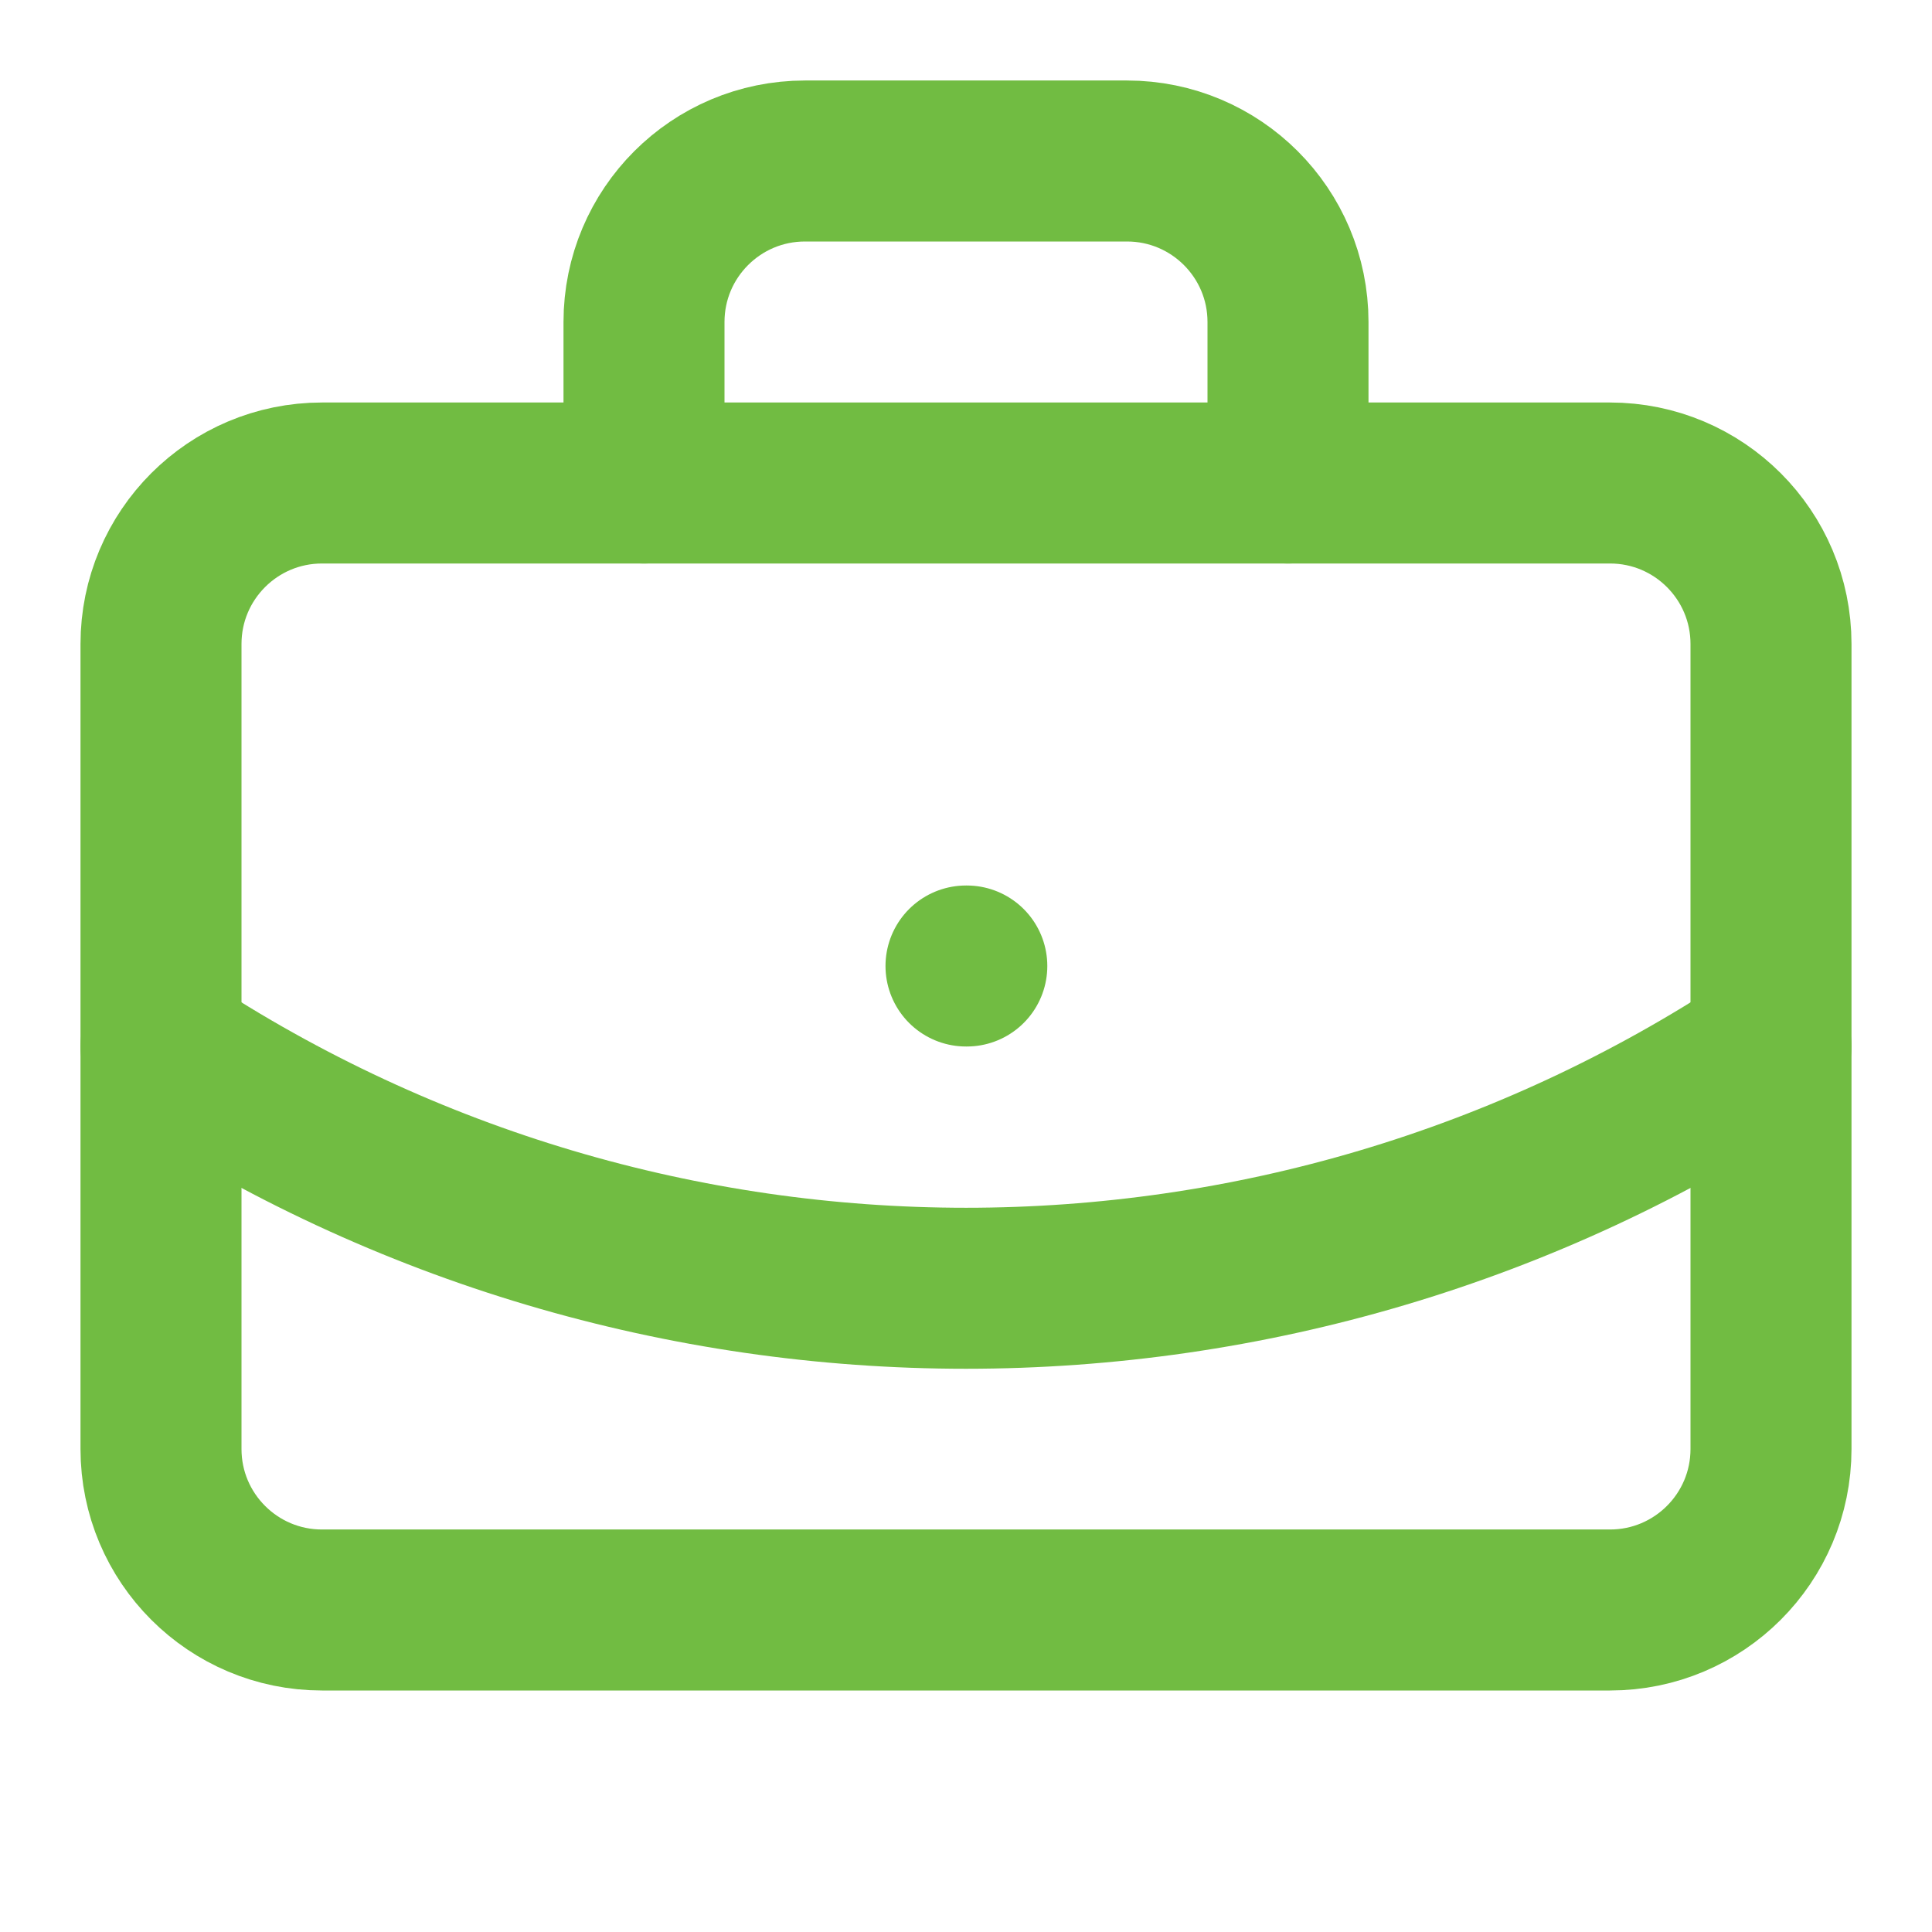
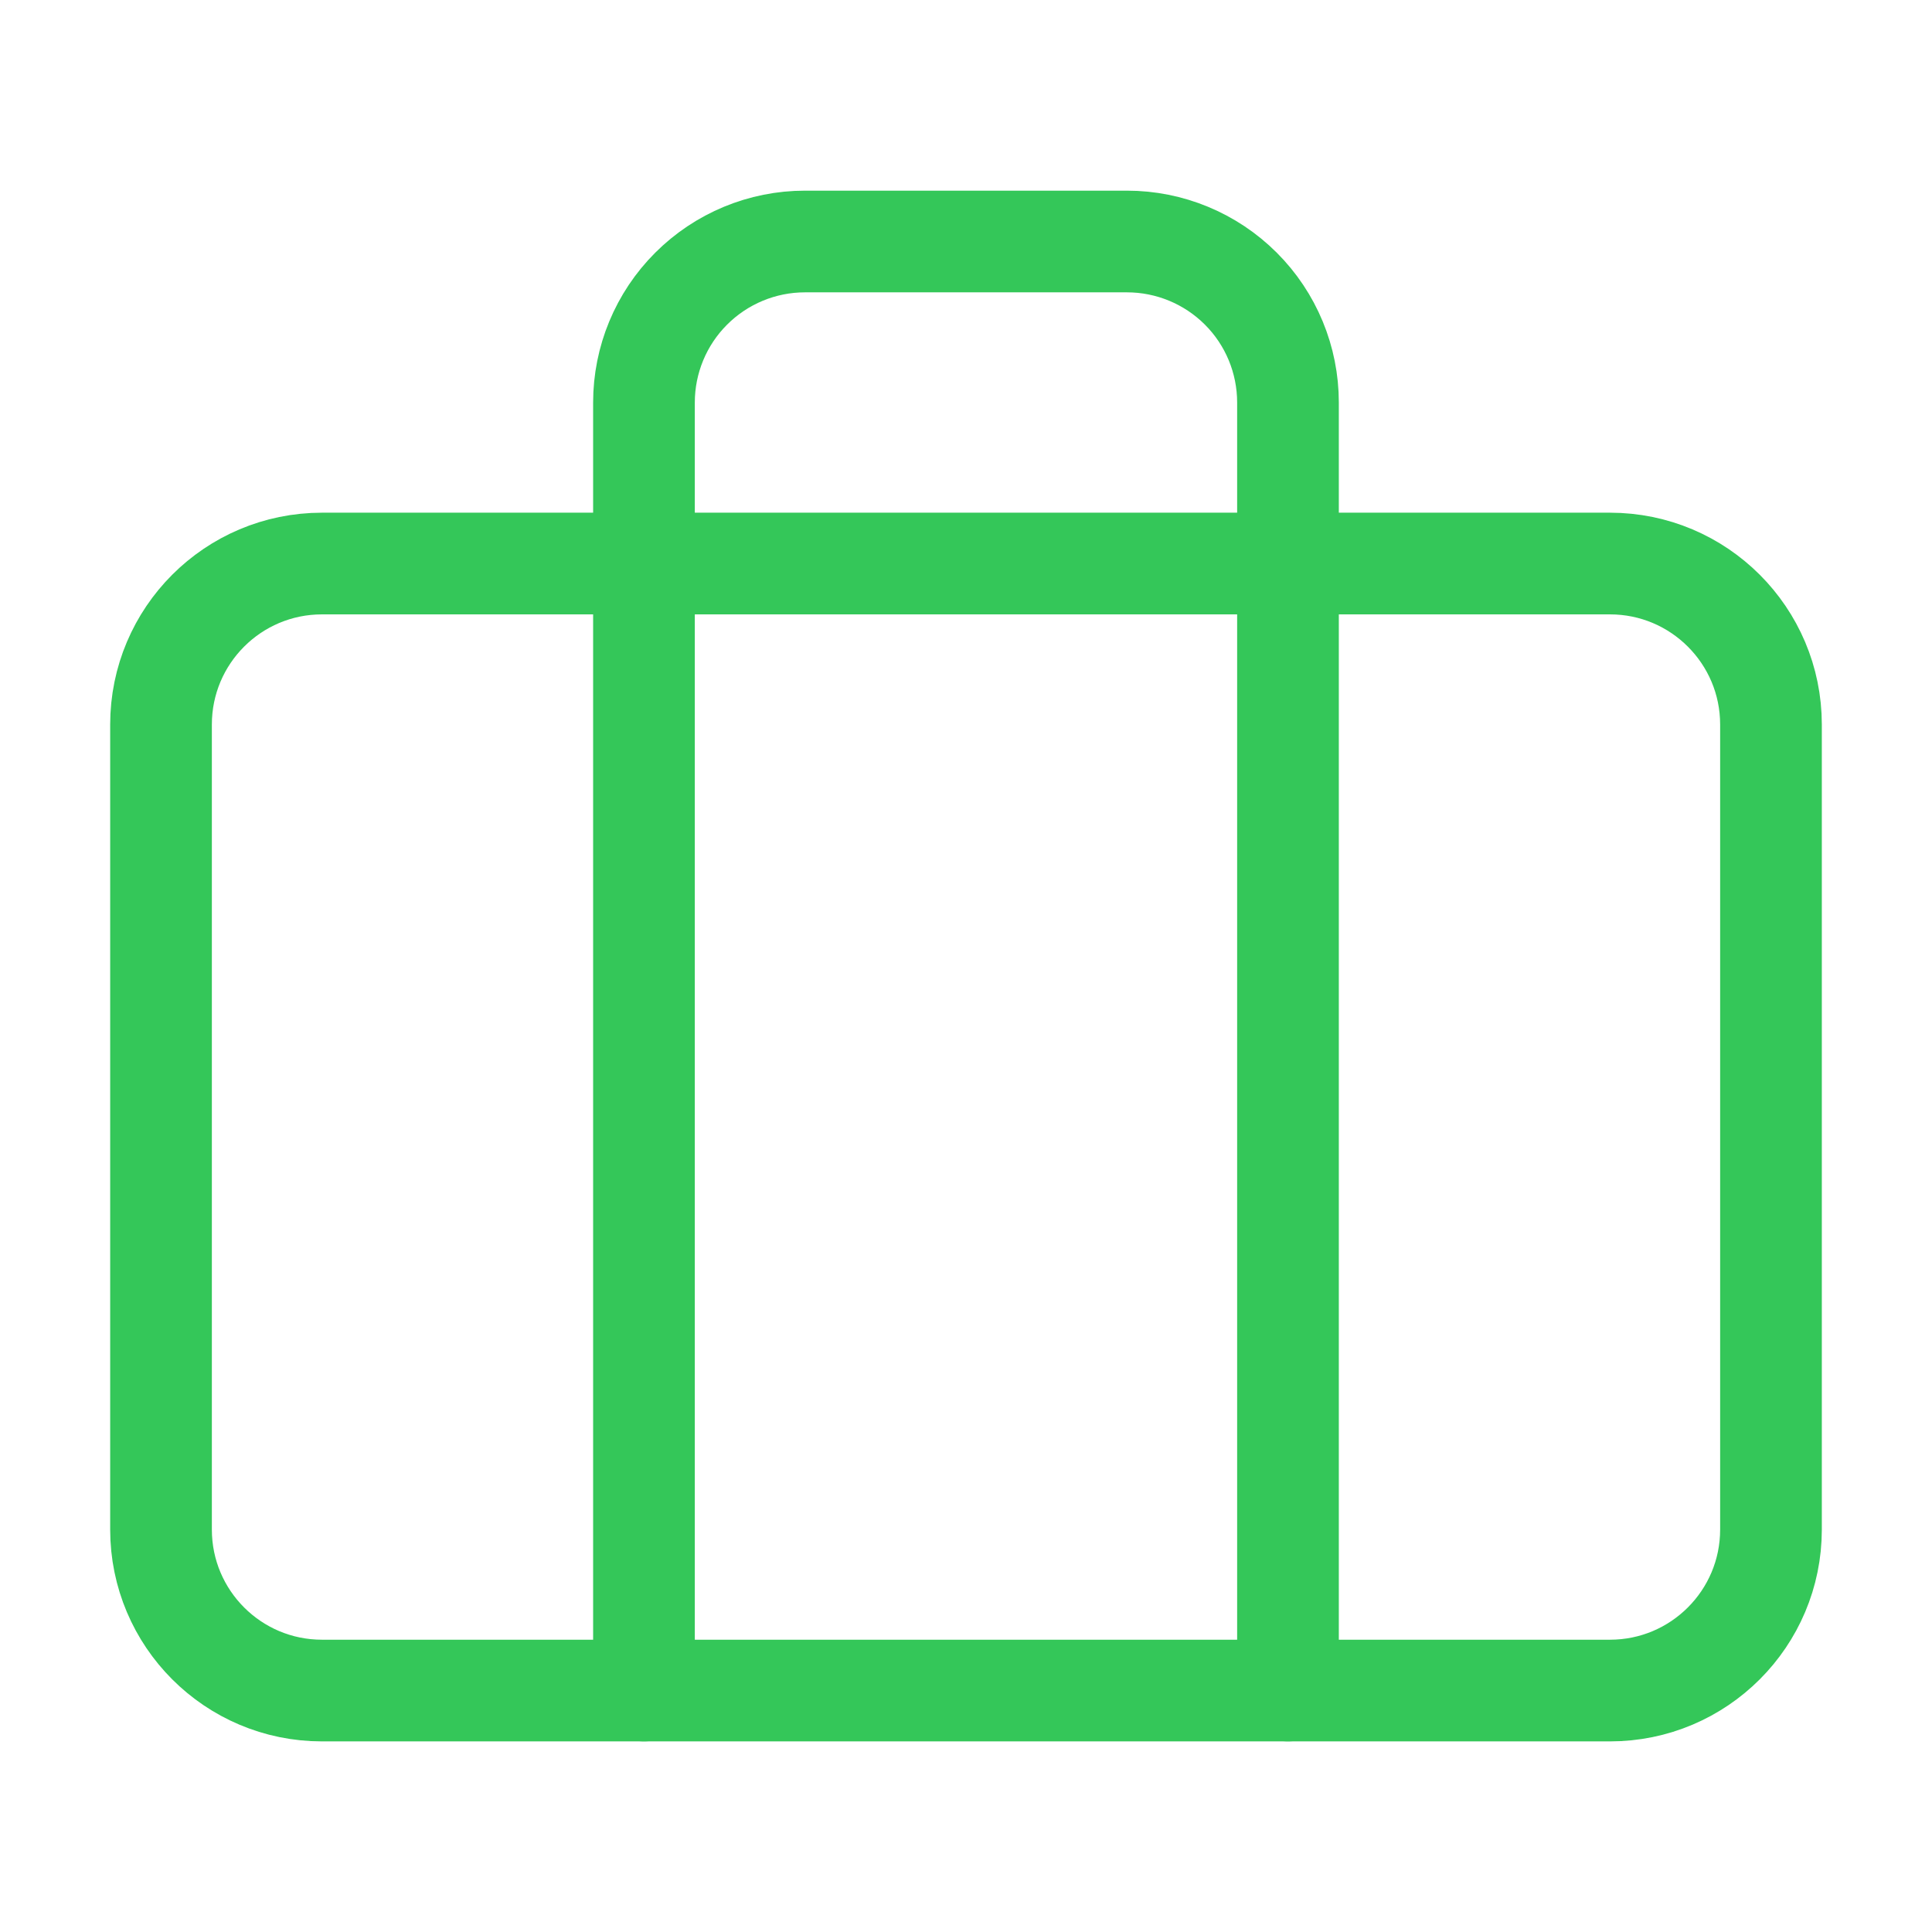
- <svg xmlns="http://www.w3.org/2000/svg" width="24" height="24" viewBox="0 0 24 24" fill="none" stroke="#71bc42" stroke-width="2" stroke-linecap="round" stroke-linejoin="round" class="lucide lucide-briefcase-business-icon lucide-briefcase-business">
-   <path d="M12 12h.01" />
-   <path d="M16 6V4a2 2 0 0 0-2-2h-4a2 2 0 0 0-2 2v2" />
-   <path d="M22 13a18.15 18.15 0 0 1-20 0" />
-   <rect width="20" height="14" x="2" y="6" rx="2" />
+ <svg xmlns="http://www.w3.org/2000/svg" width="38" height="38" viewBox="0 0 38 38" fill="none">
+   <path d="M31.666 11.084H6.333C4.584 11.084 3.167 12.502 3.167 14.251V30.084C3.167 31.833 4.584 33.251 6.333 33.251H31.666C33.415 33.251 34.833 31.833 34.833 30.084V14.251C34.833 12.502 33.415 11.084 31.666 11.084Z" stroke="#34C759" stroke-width="2" stroke-linecap="round" stroke-linejoin="round" />
+   <path d="M25.333 33.25V7.917C25.333 7.077 25 6.271 24.406 5.678C23.812 5.084 23.006 4.75 22.166 4.75H15.833C14.993 4.75 14.188 5.084 13.594 5.678C13 6.271 12.666 7.077 12.666 7.917V33.25" stroke="#34C759" stroke-width="2" stroke-linecap="round" stroke-linejoin="round" />
</svg>
